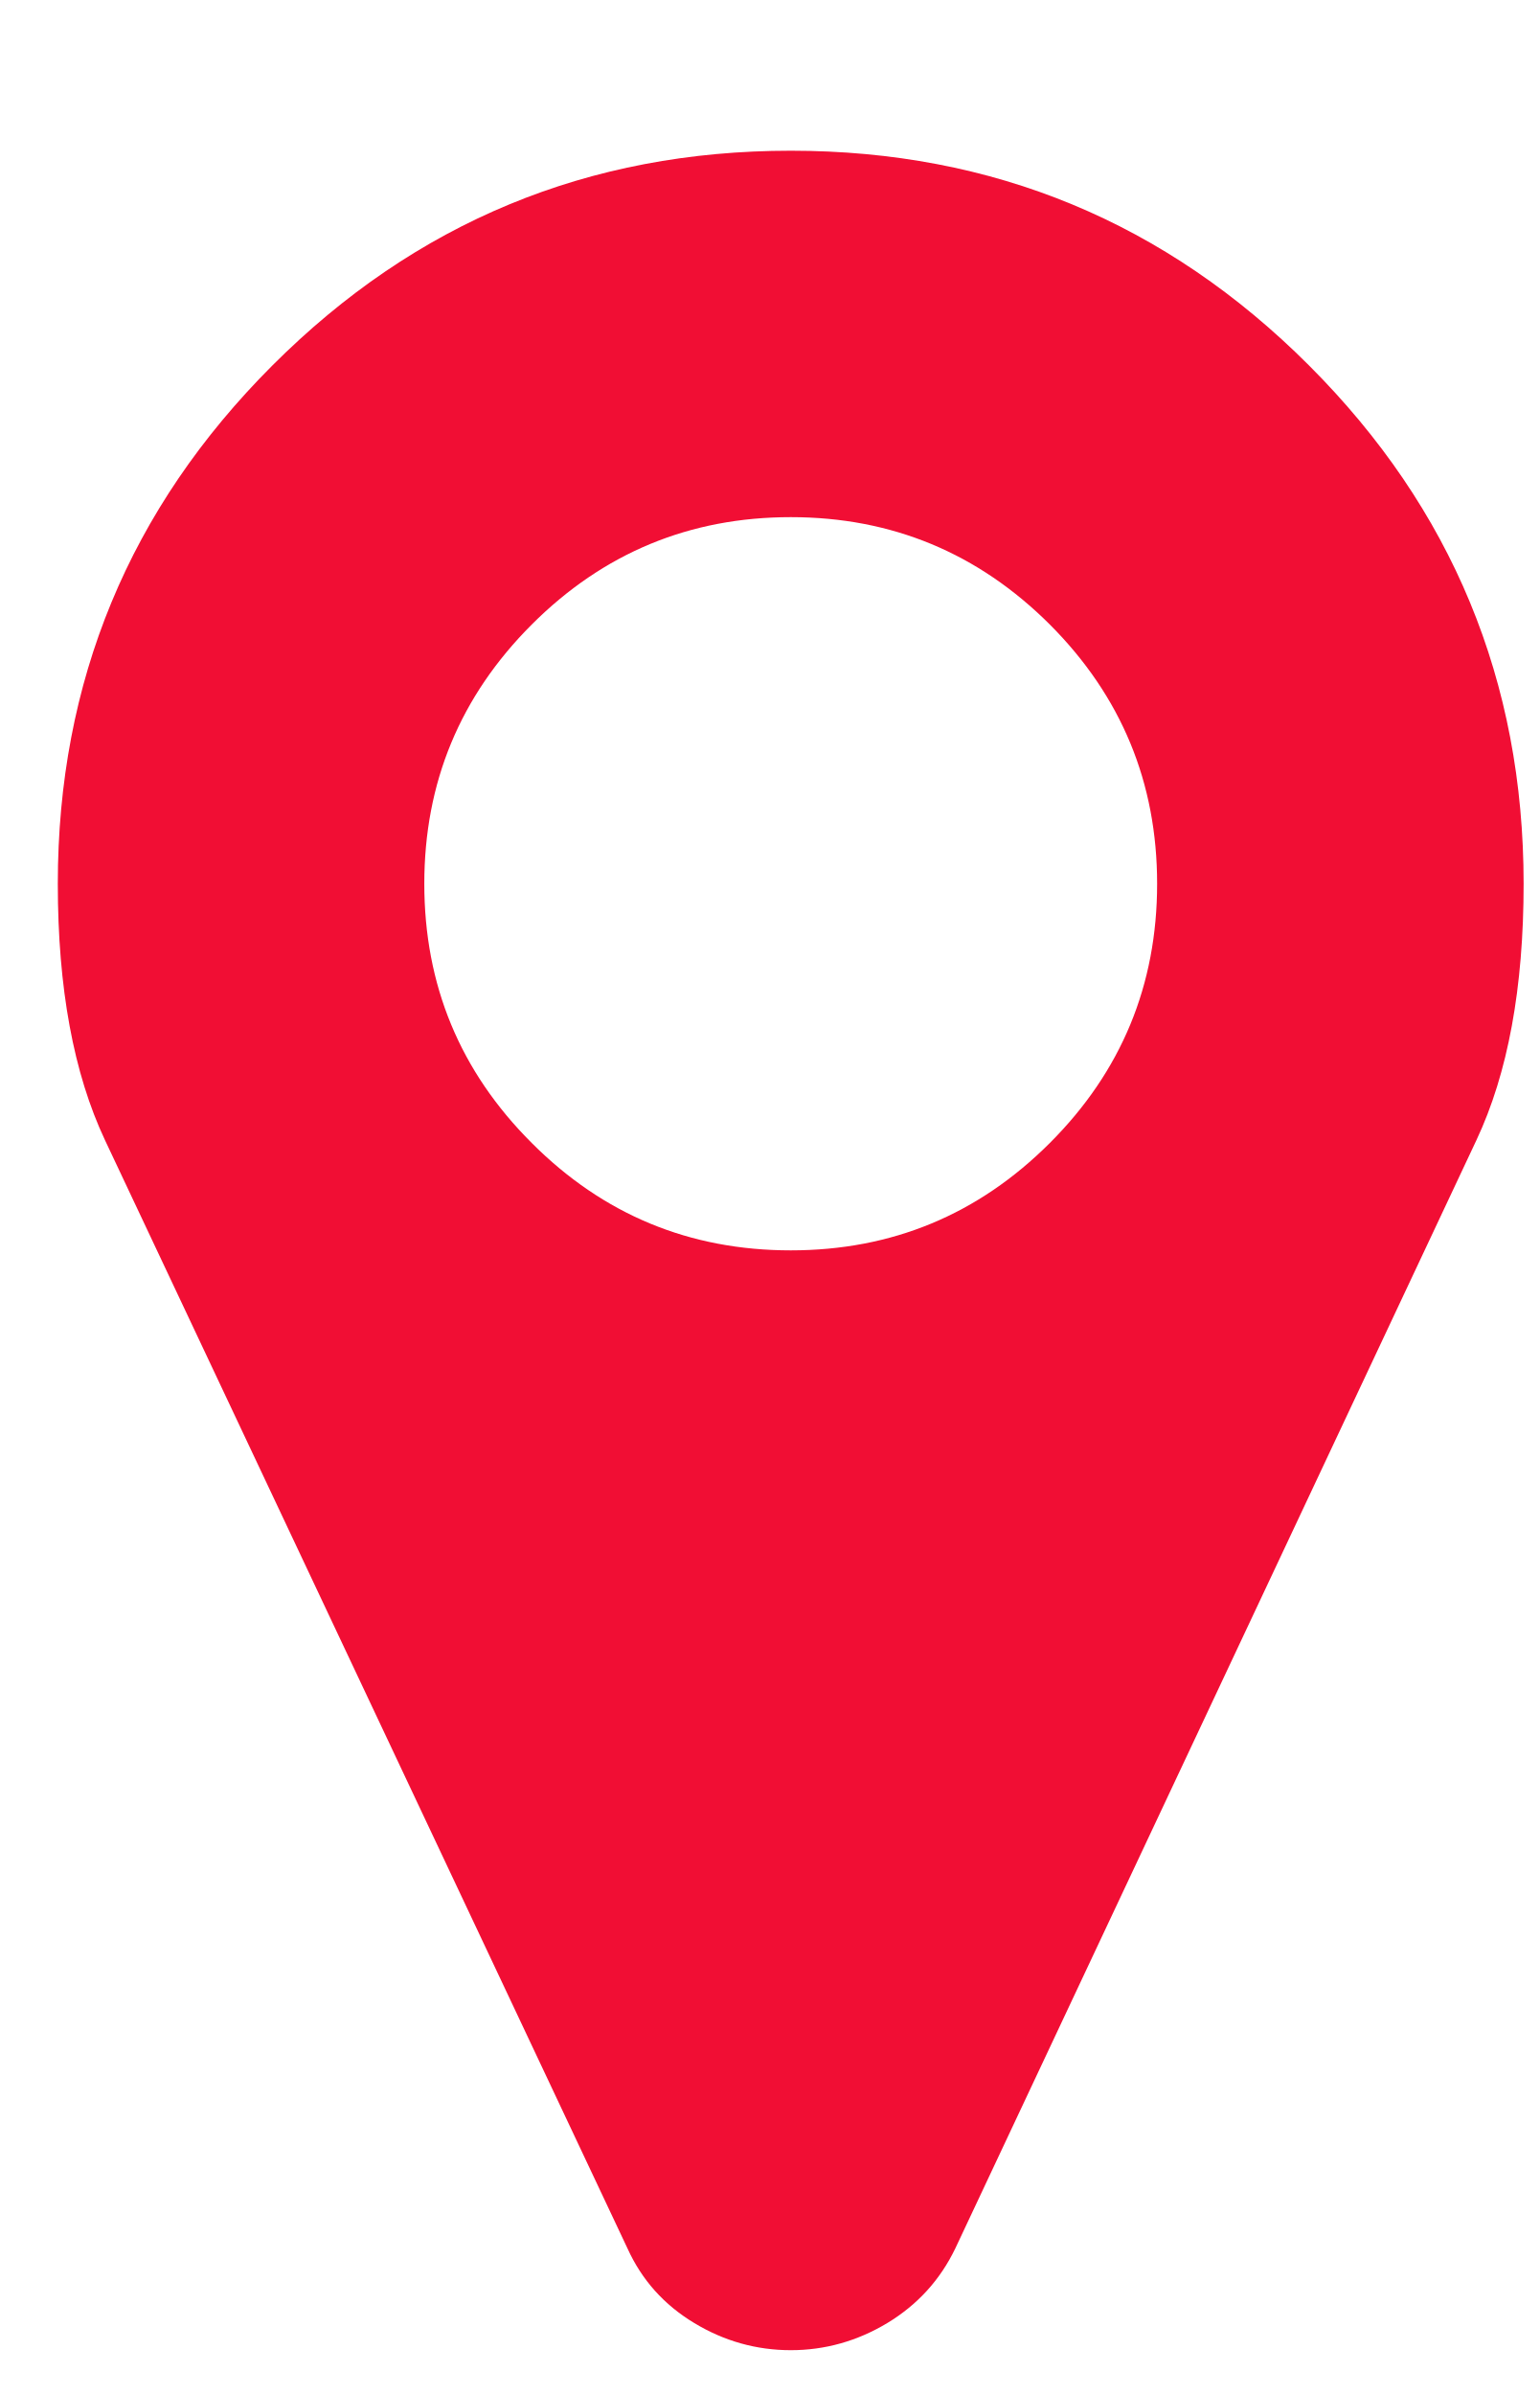
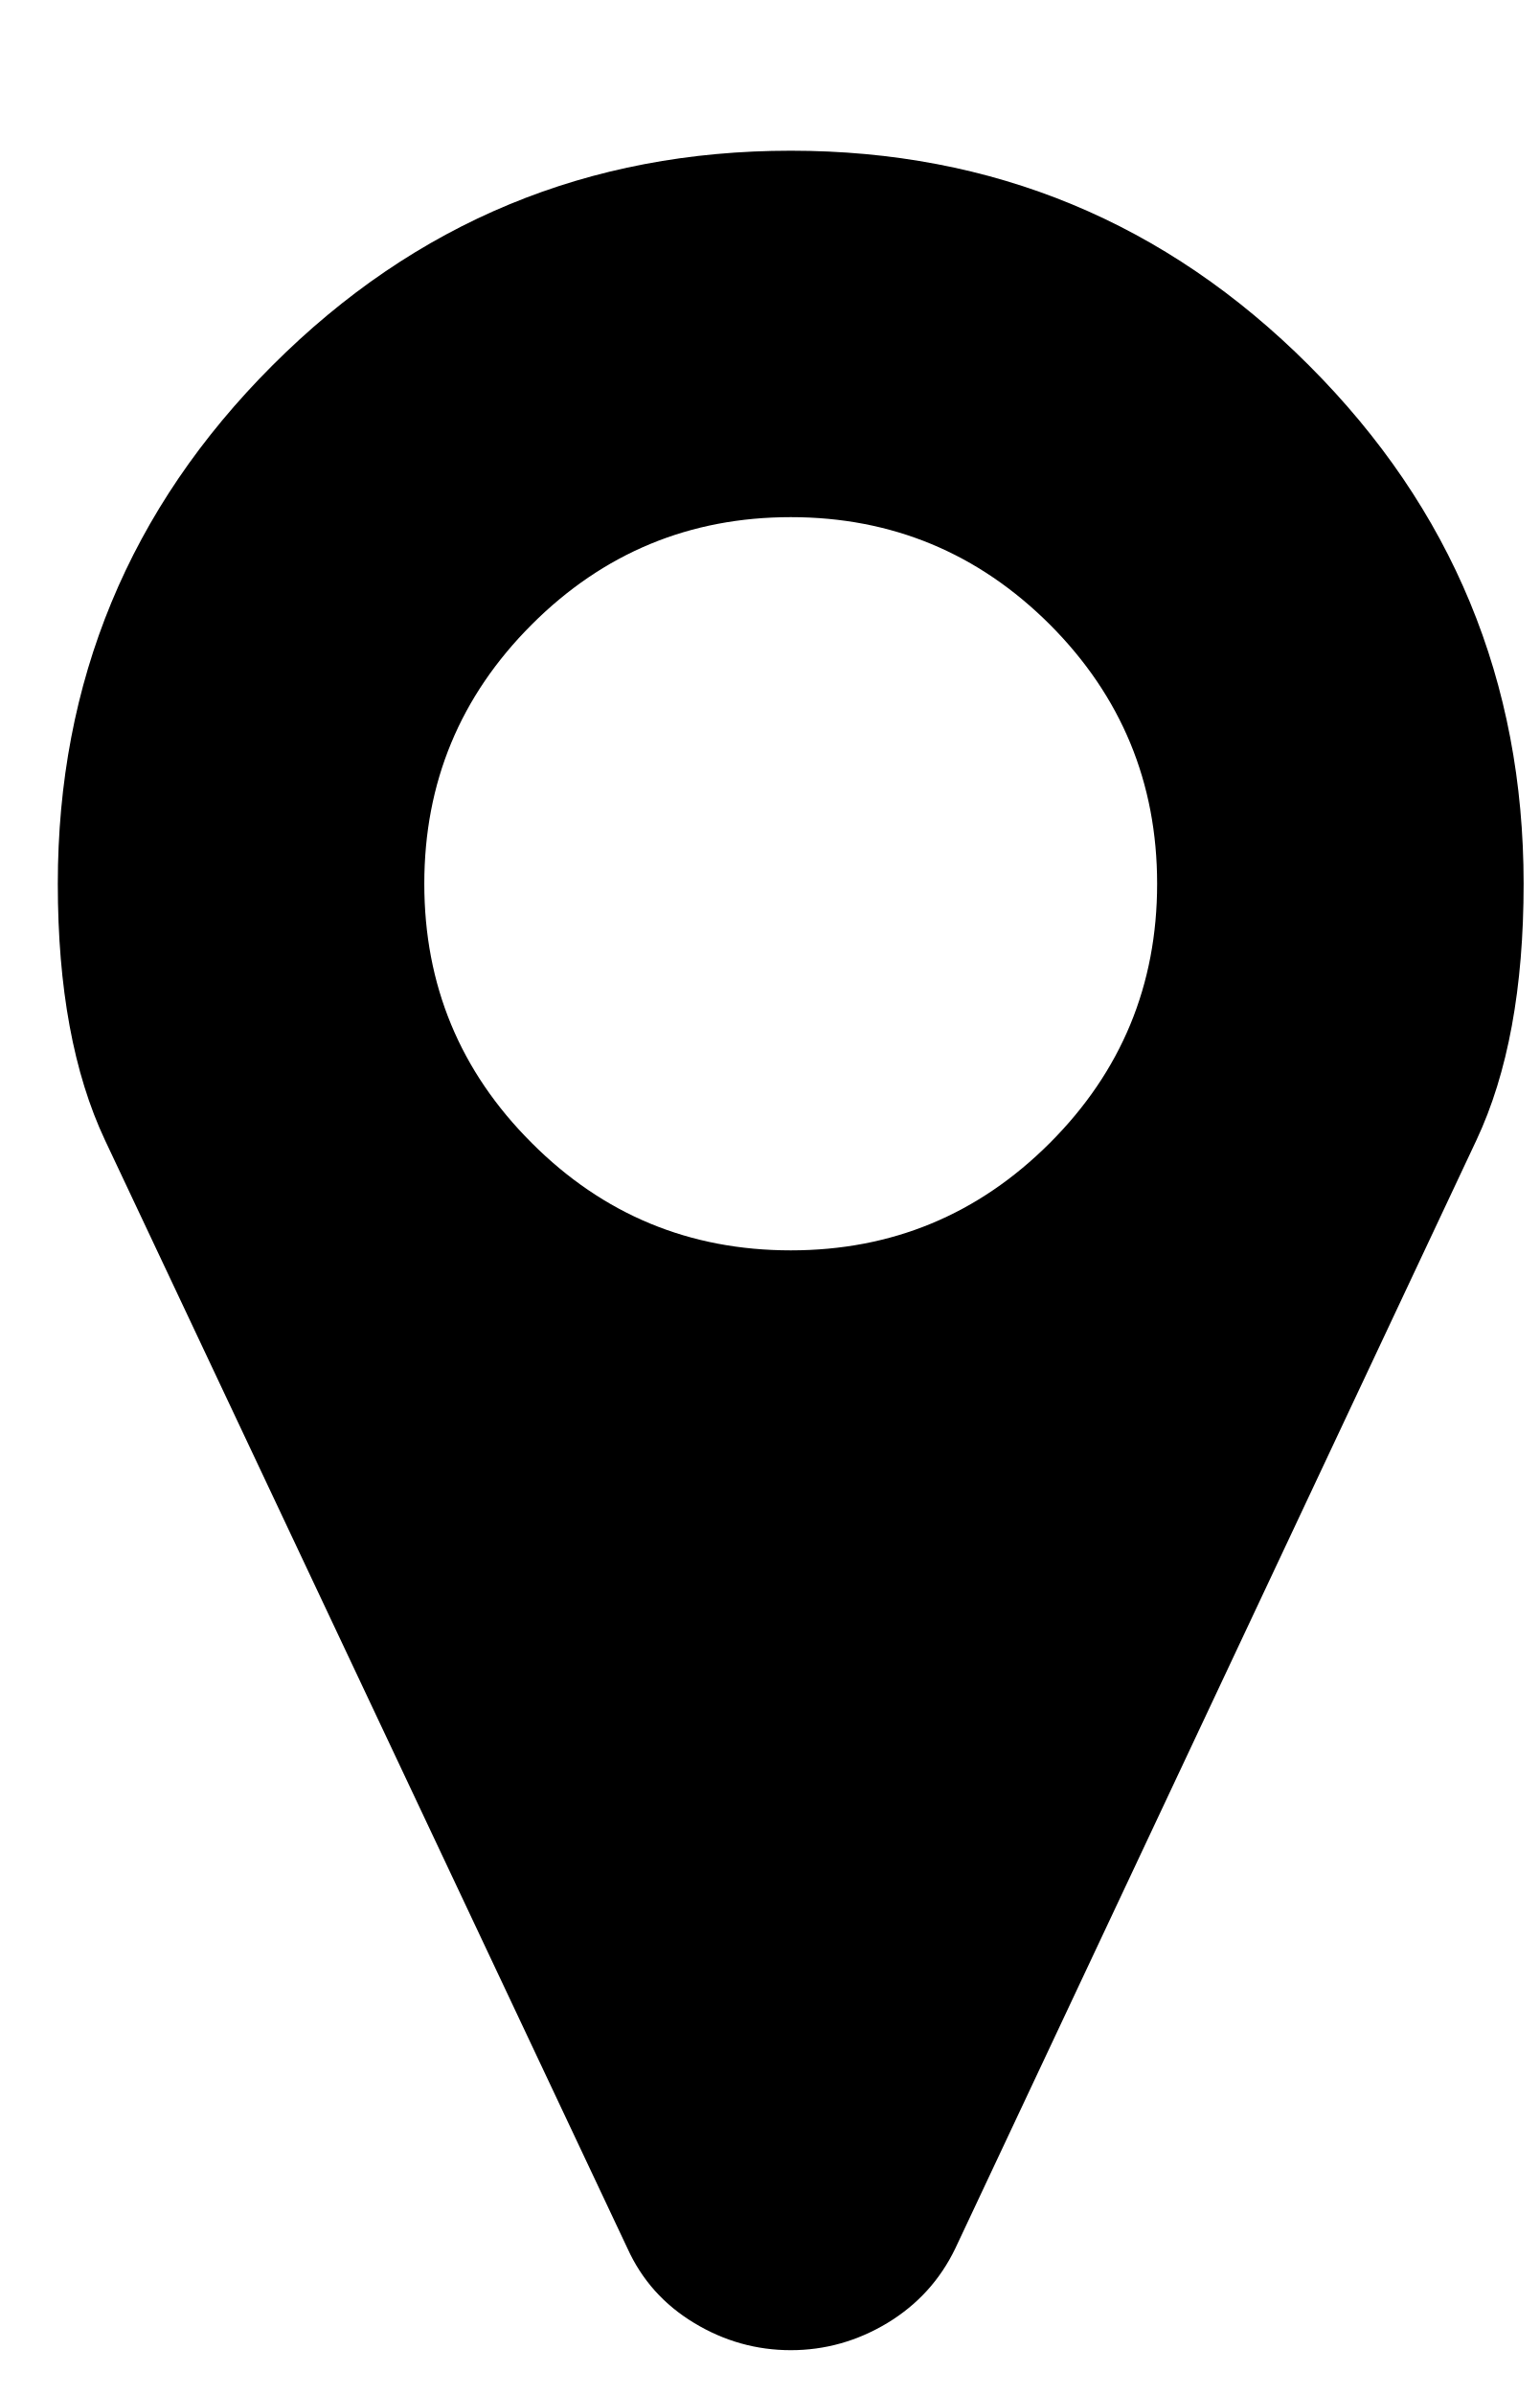
<svg xmlns="http://www.w3.org/2000/svg" width="9px" height="14px">
-   <path fill-rule="evenodd" fill="rgb(241, 14, 52)" d="M4.624,7.309 C4.032,7.309 3.527,7.100 3.109,6.681 C2.690,6.263 2.481,5.758 2.481,5.166 C2.481,4.575 2.690,4.070 3.109,3.651 C3.527,3.233 4.032,3.023 4.624,3.023 C5.215,3.023 5.720,3.233 6.139,3.651 C6.557,4.070 6.766,4.575 6.766,5.166 C6.766,5.758 6.557,6.263 6.139,6.681 C5.720,7.100 5.215,7.309 4.624,7.309 ZM7.654,2.136 C6.817,1.299 5.807,0.881 4.624,0.881 C3.440,0.881 2.430,1.299 1.593,2.136 C0.756,2.973 0.338,3.983 0.338,5.166 C0.338,5.775 0.430,6.274 0.614,6.665 L3.669,13.143 C3.753,13.328 3.883,13.473 4.059,13.579 C4.234,13.685 4.423,13.738 4.624,13.738 C4.824,13.738 5.013,13.685 5.189,13.579 C5.364,13.473 5.497,13.328 5.586,13.143 L8.633,6.665 C8.817,6.274 8.909,5.775 8.909,5.166 C8.909,3.983 8.491,2.973 7.654,2.136 Z" />
+   <path fill-rule="evenodd" d="M4.624,7.309 C4.032,7.309 3.527,7.100 3.109,6.681 C2.690,6.263 2.481,5.758 2.481,5.166 C2.481,4.575 2.690,4.070 3.109,3.651 C3.527,3.233 4.032,3.023 4.624,3.023 C5.215,3.023 5.720,3.233 6.139,3.651 C6.557,4.070 6.766,4.575 6.766,5.166 C6.766,5.758 6.557,6.263 6.139,6.681 C5.720,7.100 5.215,7.309 4.624,7.309 ZM7.654,2.136 C6.817,1.299 5.807,0.881 4.624,0.881 C3.440,0.881 2.430,1.299 1.593,2.136 C0.756,2.973 0.338,3.983 0.338,5.166 C0.338,5.775 0.430,6.274 0.614,6.665 L3.669,13.143 C3.753,13.328 3.883,13.473 4.059,13.579 C4.234,13.685 4.423,13.738 4.624,13.738 C4.824,13.738 5.013,13.685 5.189,13.579 C5.364,13.473 5.497,13.328 5.586,13.143 L8.633,6.665 C8.817,6.274 8.909,5.775 8.909,5.166 C8.909,3.983 8.491,2.973 7.654,2.136 Z" />
</svg>
